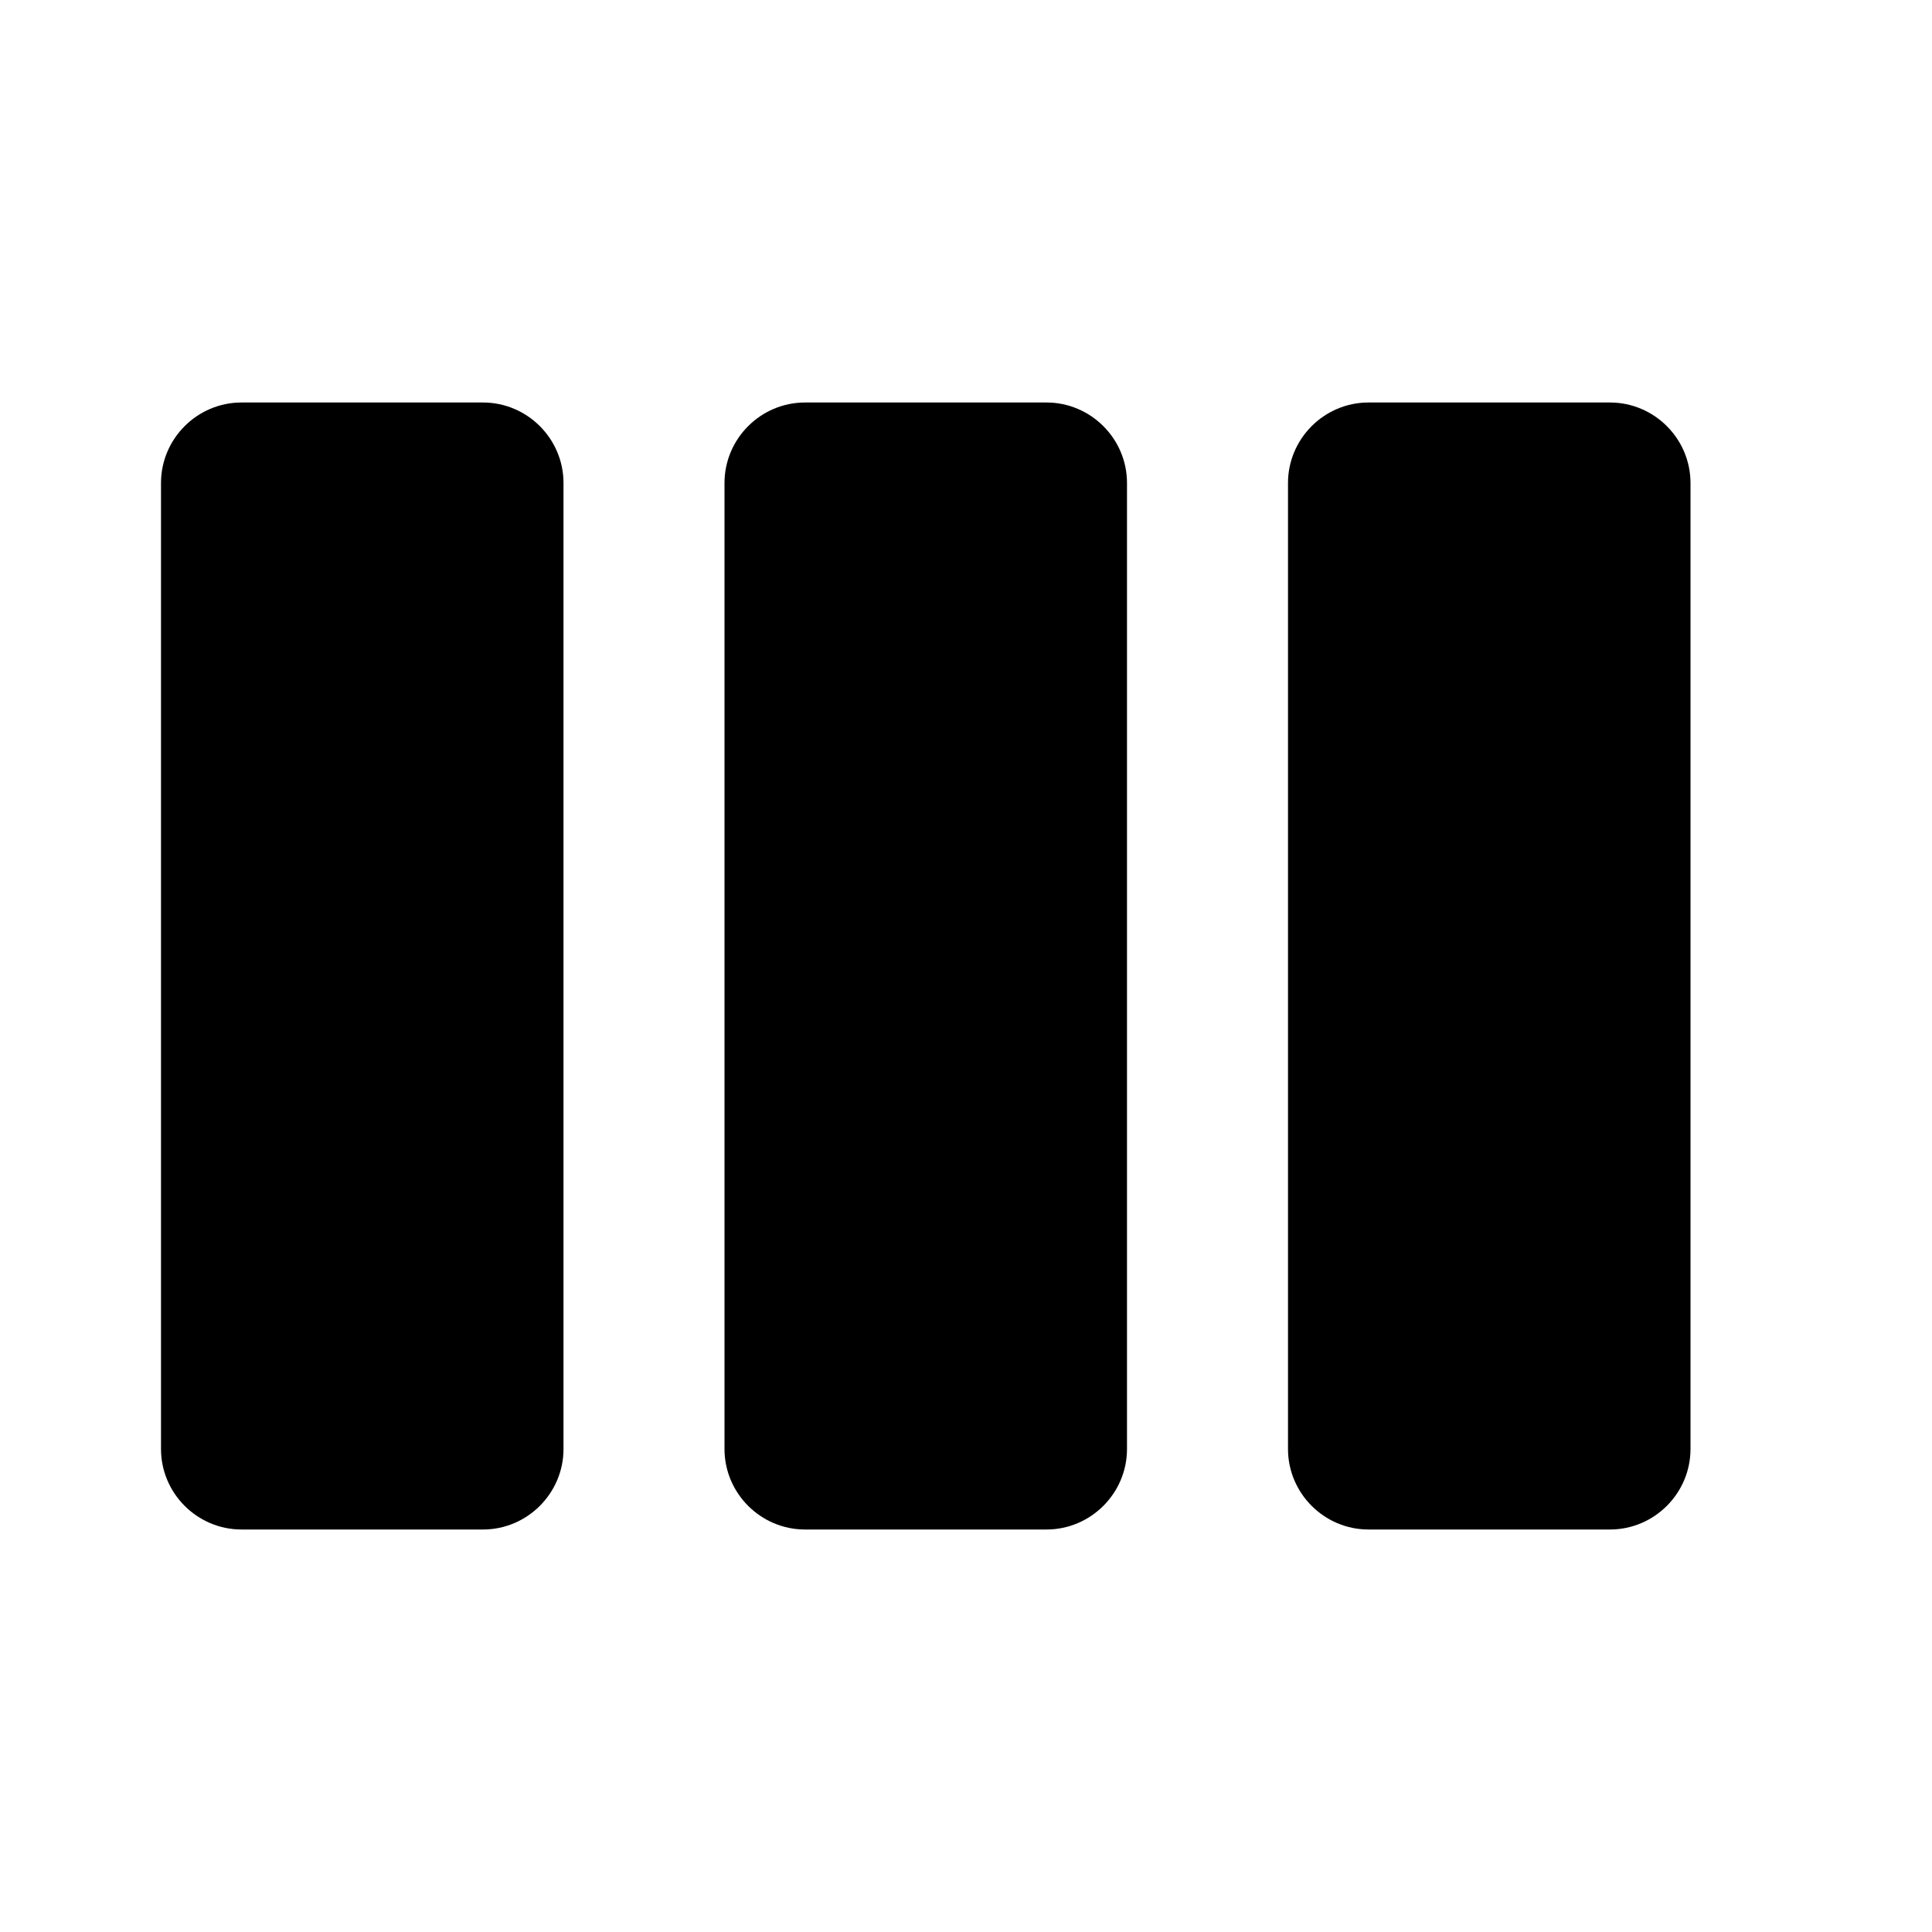
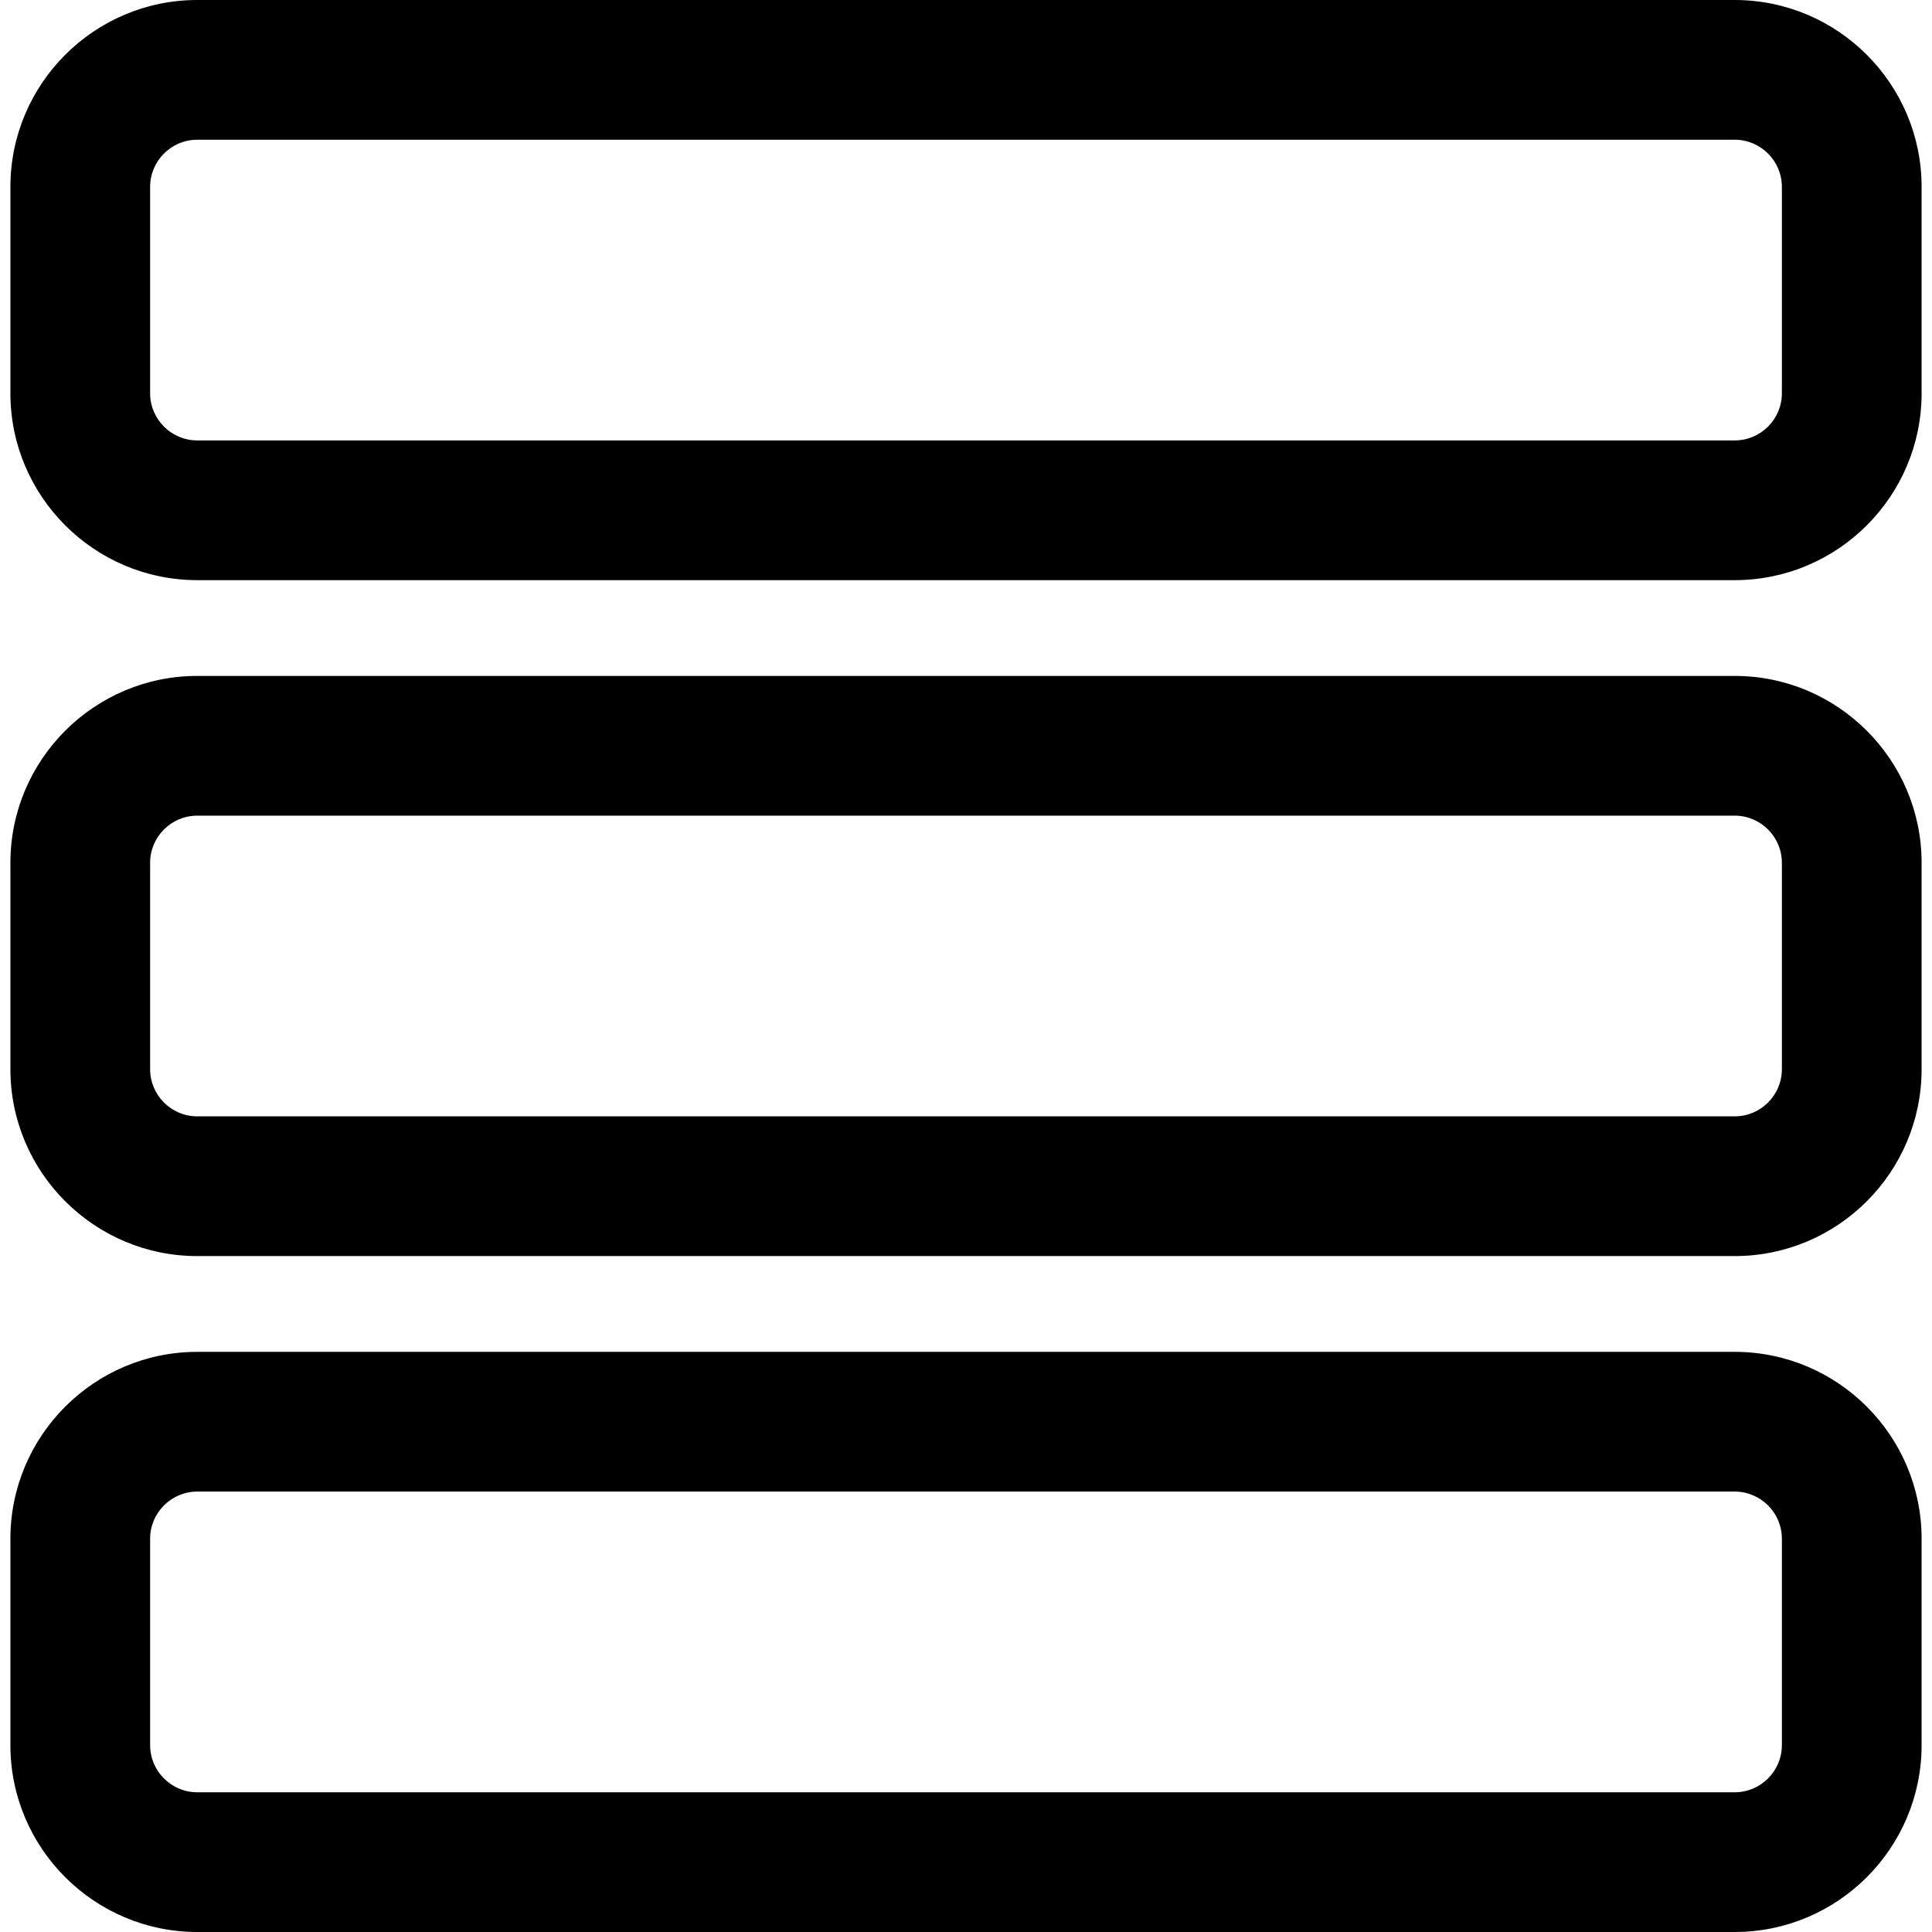
- <svg xmlns="http://www.w3.org/2000/svg" class="MuiSvgIcon-root" focusable="false" viewBox="0 0 24 24" aria-hidden="true">
-   <path d="M6 5H3c-.55 0-1 .45-1 1v12c0 .55.45 1 1 1h3c.55 0 1-.45 1-1V6c0-.55-.45-1-1-1zm14 0h-3c-.55 0-1 .45-1 1v12c0 .55.45 1 1 1h3c.55 0 1-.45 1-1V6c0-.55-.45-1-1-1zm-7 0h-3c-.55 0-1 .45-1 1v12c0 .55.45 1 1 1h3c.55 0 1-.45 1-1V6c0-.55-.45-1-1-1z" />
+ <svg xmlns="http://www.w3.org/2000/svg" version="1.1" id="Capa_1" x="0px" y="0px" viewBox="0 0 606.191 606.191" style="enable-background:new 0 0 606.191 606.191;" xml:space="preserve">
+   <g>
+     <g>
+       <g>
+         <path d="M544.29,0.5H61.903c-32.059,0-58.14,26.082-58.14,58.14v64.75c0,32.059,26.082,58.14,58.14,58.14H544.29     c32.057,0,58.139-26.082,58.139-58.14V58.64C602.429,26.582,576.349,0.5,544.29,0.5z M559.589,123.39     c0,8.45-6.85,15.3-15.299,15.3H61.903c-8.45,0-15.3-6.85-15.3-15.3V58.64c0-8.45,6.85-15.3,15.3-15.3H544.29     c8.449,0,15.299,6.85,15.299,15.3V123.39z" />
+         <path d="M544.29,182.03H61.903c-32.334,0-58.64-26.306-58.64-58.64V58.64C3.263,26.306,29.568,0,61.903,0H544.29     c32.333,0,58.639,26.306,58.639,58.64v64.75C602.929,155.725,576.623,182.03,544.29,182.03z M61.903,1     C30.12,1,4.263,26.857,4.263,58.64v64.75c0,31.783,25.857,57.64,57.64,57.64H544.29c31.782,0,57.639-25.857,57.639-57.64V58.64     C601.929,26.857,576.072,1,544.29,1H61.903z M544.29,139.19H61.903c-8.712,0-15.8-7.088-15.8-15.8V58.64     c0-8.712,7.088-15.8,15.8-15.8H544.29c8.712,0,15.799,7.088,15.799,15.8v64.75C560.089,132.103,553.002,139.19,544.29,139.19z      M61.903,43.84c-8.161,0-14.8,6.639-14.8,14.8v64.75c0,8.161,6.639,14.8,14.8,14.8H544.29c8.16,0,14.799-6.639,14.799-14.8V58.64     c0-8.161-6.639-14.8-14.799-14.8H61.903z" />
+       </g>
+       <g>
+         <path d="M544.29,212.582H61.903c-32.059,0-58.14,26.082-58.14,58.14v64.75c0,32.059,26.082,58.141,58.14,58.141H544.29     c32.057,0,58.139-26.082,58.139-58.141v-64.75C602.429,238.663,576.349,212.582,544.29,212.582z M559.589,335.471     c0,8.449-6.85,15.301-15.299,15.301H61.903c-8.45,0-15.3-6.852-15.3-15.301v-64.75c0-8.45,6.85-15.3,15.3-15.3H544.29     c8.449,0,15.299,6.85,15.299,15.3V335.471z" />
+         <path d="M544.29,394.111H61.903c-32.334,0-58.64-26.306-58.64-58.641v-64.75c0-32.334,26.306-58.64,58.64-58.64H544.29     c32.333,0,58.639,26.306,58.639,58.64v64.75C602.929,367.806,576.623,394.111,544.29,394.111z M61.903,213.082     c-31.783,0-57.64,25.857-57.64,57.64v64.75c0,31.783,25.857,57.641,57.64,57.641H544.29c31.782,0,57.639-25.857,57.639-57.641     v-64.75c0-31.783-25.856-57.64-57.639-57.64H61.903z M544.29,351.271H61.903c-8.712,0-15.8-7.088-15.8-15.801v-64.75     c0-8.712,7.088-15.8,15.8-15.8H544.29c8.712,0,15.799,7.088,15.799,15.8v64.75C560.089,344.184,553.002,351.271,544.29,351.271z      M61.903,255.921c-8.161,0-14.8,6.639-14.8,14.8v64.75c0,8.161,6.639,14.801,14.8,14.801H544.29     c8.16,0,14.799-6.64,14.799-14.801v-64.75c0-8.161-6.639-14.8-14.799-14.8H61.903z" />
+       </g>
+       <g>
+         <path d="M544.29,424.662H61.903c-32.059,0-58.14,26.082-58.14,58.141v64.75c0,32.059,26.082,58.139,58.14,58.139H544.29     c32.057,0,58.139-26.08,58.139-58.139v-64.75C602.429,450.744,576.349,424.662,544.29,424.662z M559.589,547.553     c0,8.449-6.85,15.299-15.299,15.299H61.903c-8.45,0-15.3-6.85-15.3-15.299v-64.75c0-8.451,6.85-15.301,15.3-15.301H544.29     c8.449,0,15.299,6.85,15.299,15.301V547.553z" />
+         <path d="M544.29,606.191H61.903c-32.334,0-58.64-26.306-58.64-58.639v-64.75c0-32.335,26.306-58.641,58.64-58.641H544.29     c32.333,0,58.639,26.306,58.639,58.641v64.75C602.929,579.886,576.623,606.191,544.29,606.191z M61.903,425.162     c-31.783,0-57.64,25.857-57.64,57.641v64.75c0,31.782,25.857,57.639,57.64,57.639H544.29c31.782,0,57.639-25.856,57.639-57.639     v-64.75c0-31.783-25.856-57.641-57.639-57.641H61.903z M544.29,563.352H61.903c-8.712,0-15.8-7.087-15.8-15.799v-64.75     c0-8.713,7.088-15.801,15.8-15.801H544.29c8.712,0,15.799,7.088,15.799,15.801v64.75     C560.089,556.265,553.002,563.352,544.29,563.352z M61.903,468.002c-8.161,0-14.8,6.64-14.8,14.801v64.75     c0,8.16,6.639,14.799,14.8,14.799H544.29c8.16,0,14.799-6.639,14.799-14.799v-64.75c0-8.161-6.639-14.801-14.799-14.801H61.903z" />
+       </g>
+     </g>
+   </g>
+   <g>
+ </g>
+   <g>
+ </g>
+   <g>
+ </g>
+   <g>
+ </g>
+   <g>
+ </g>
+   <g>
+ </g>
+   <g>
+ </g>
+   <g>
+ </g>
+   <g>
+ </g>
+   <g>
+ </g>
+   <g>
+ </g>
+   <g>
+ </g>
+   <g>
+ </g>
+   <g>
+ </g>
+   <g>
+ </g>
</svg>
